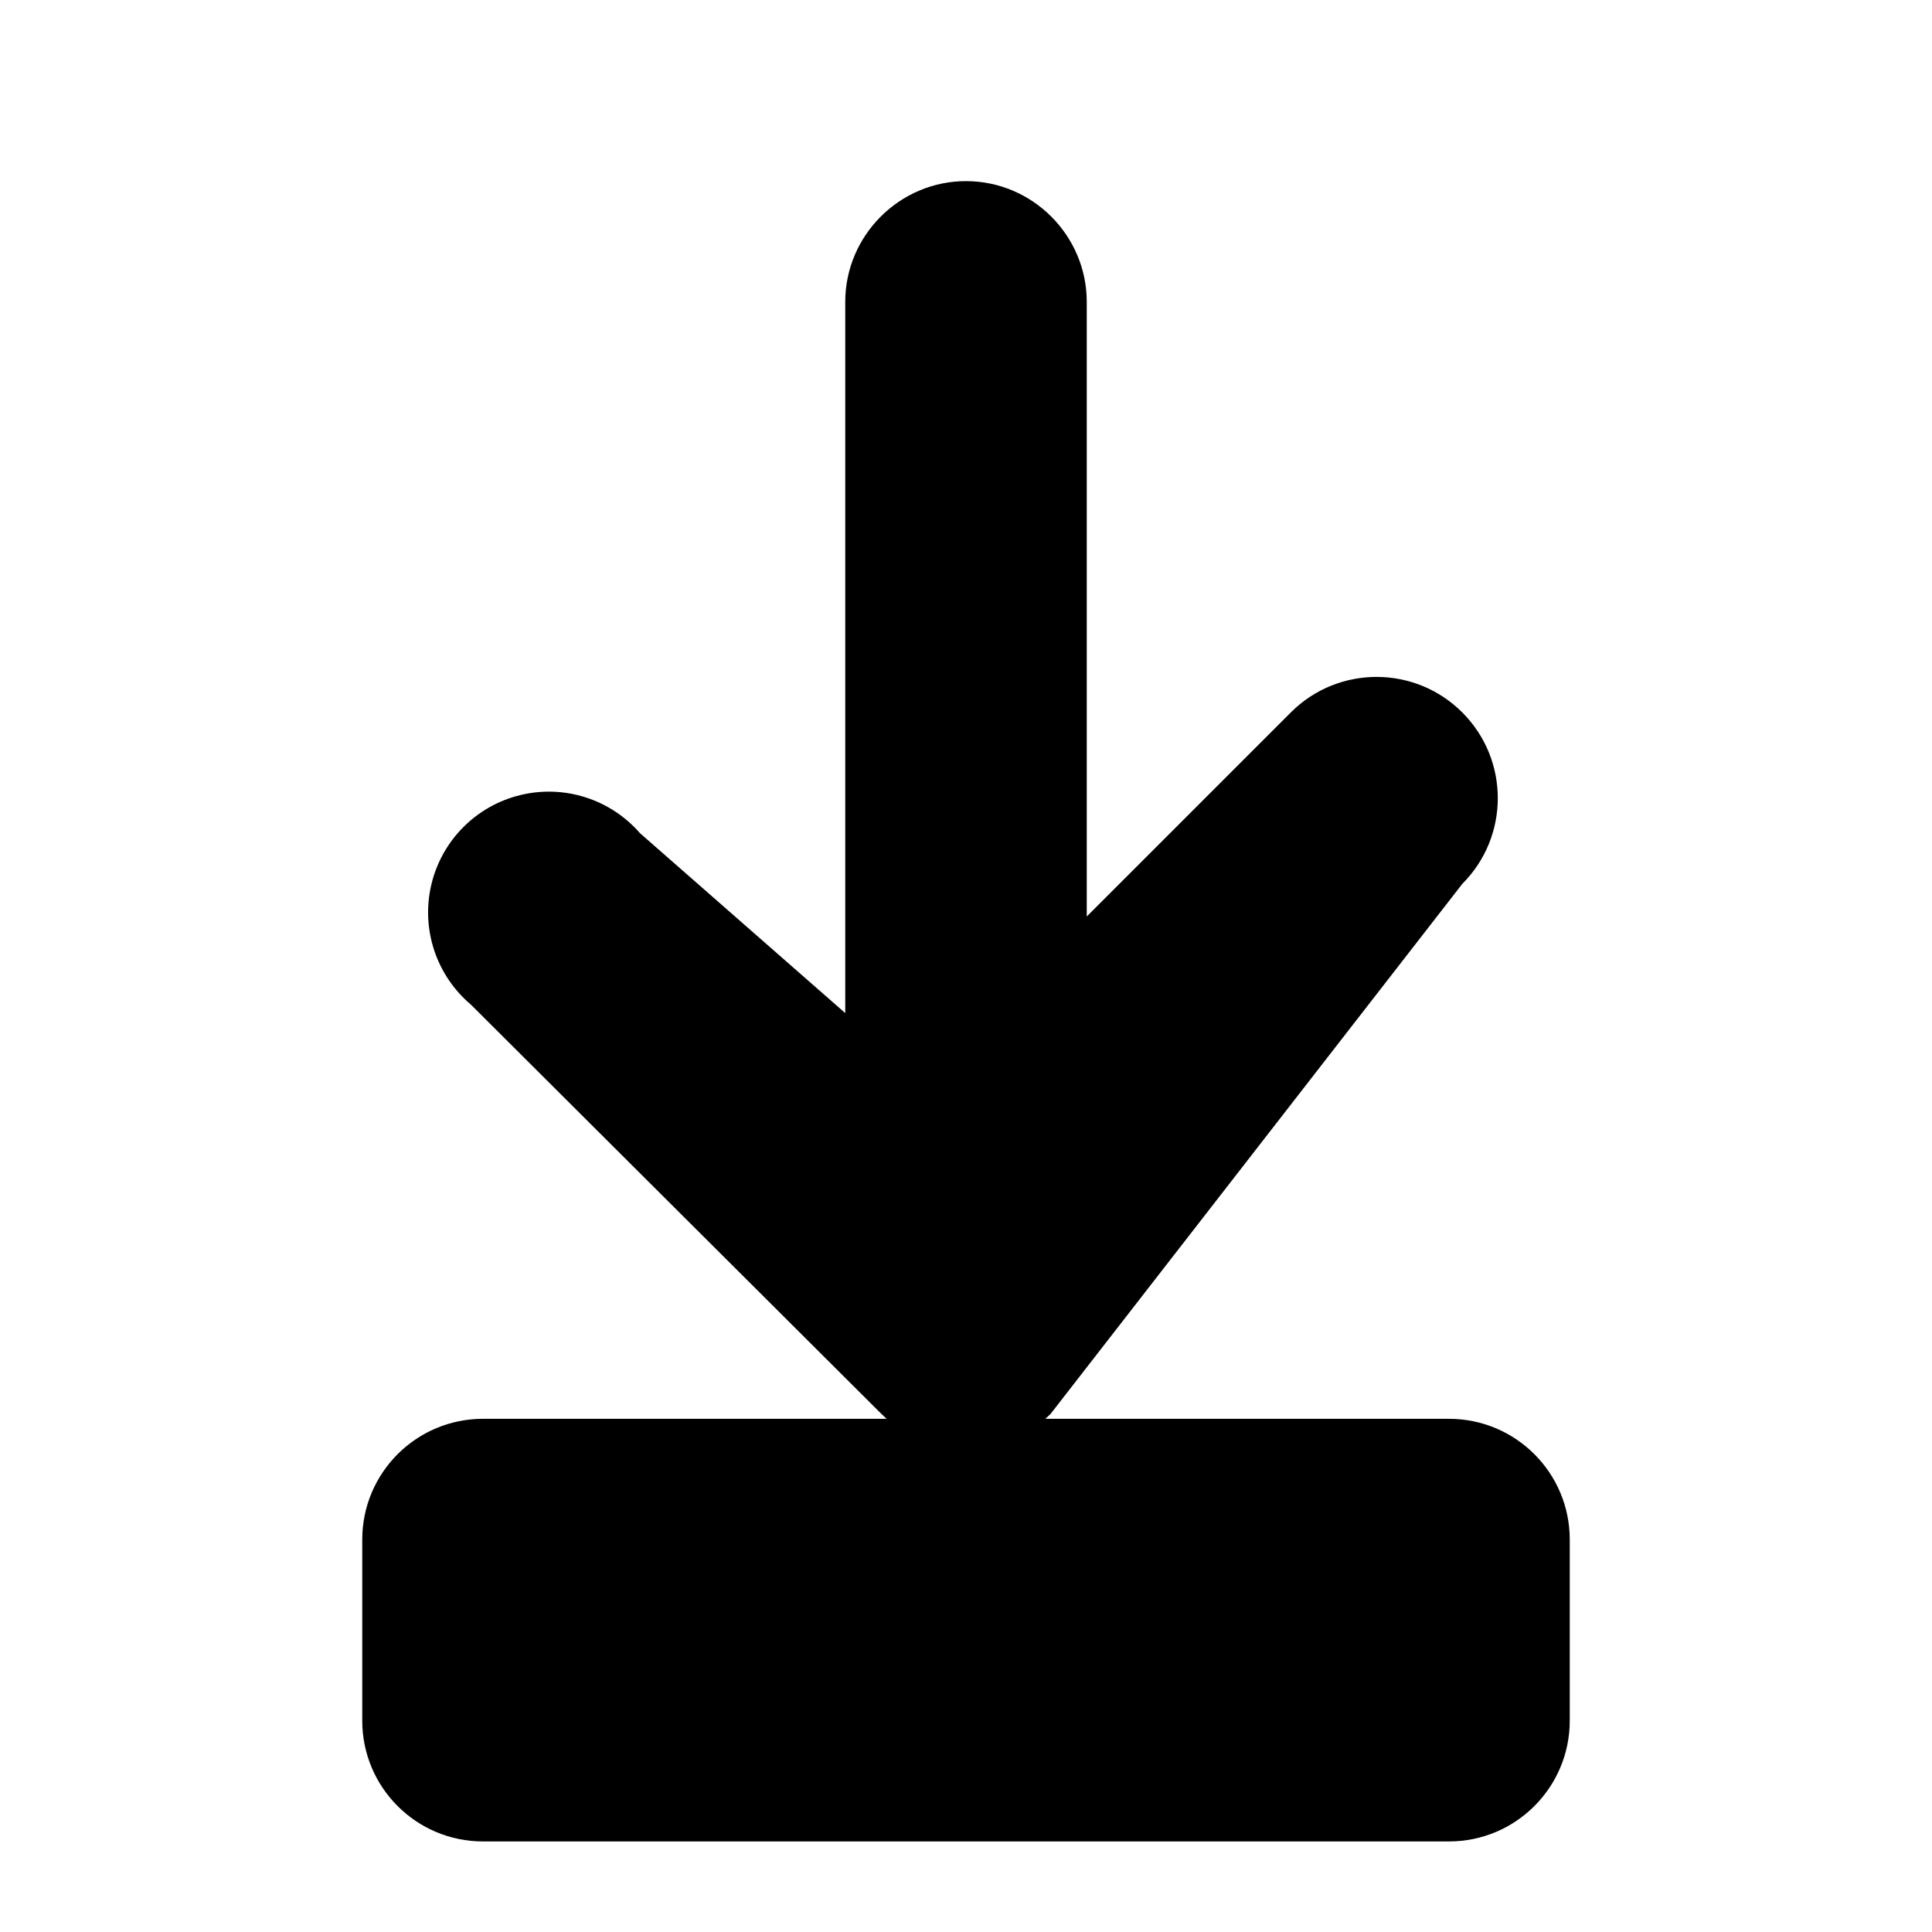
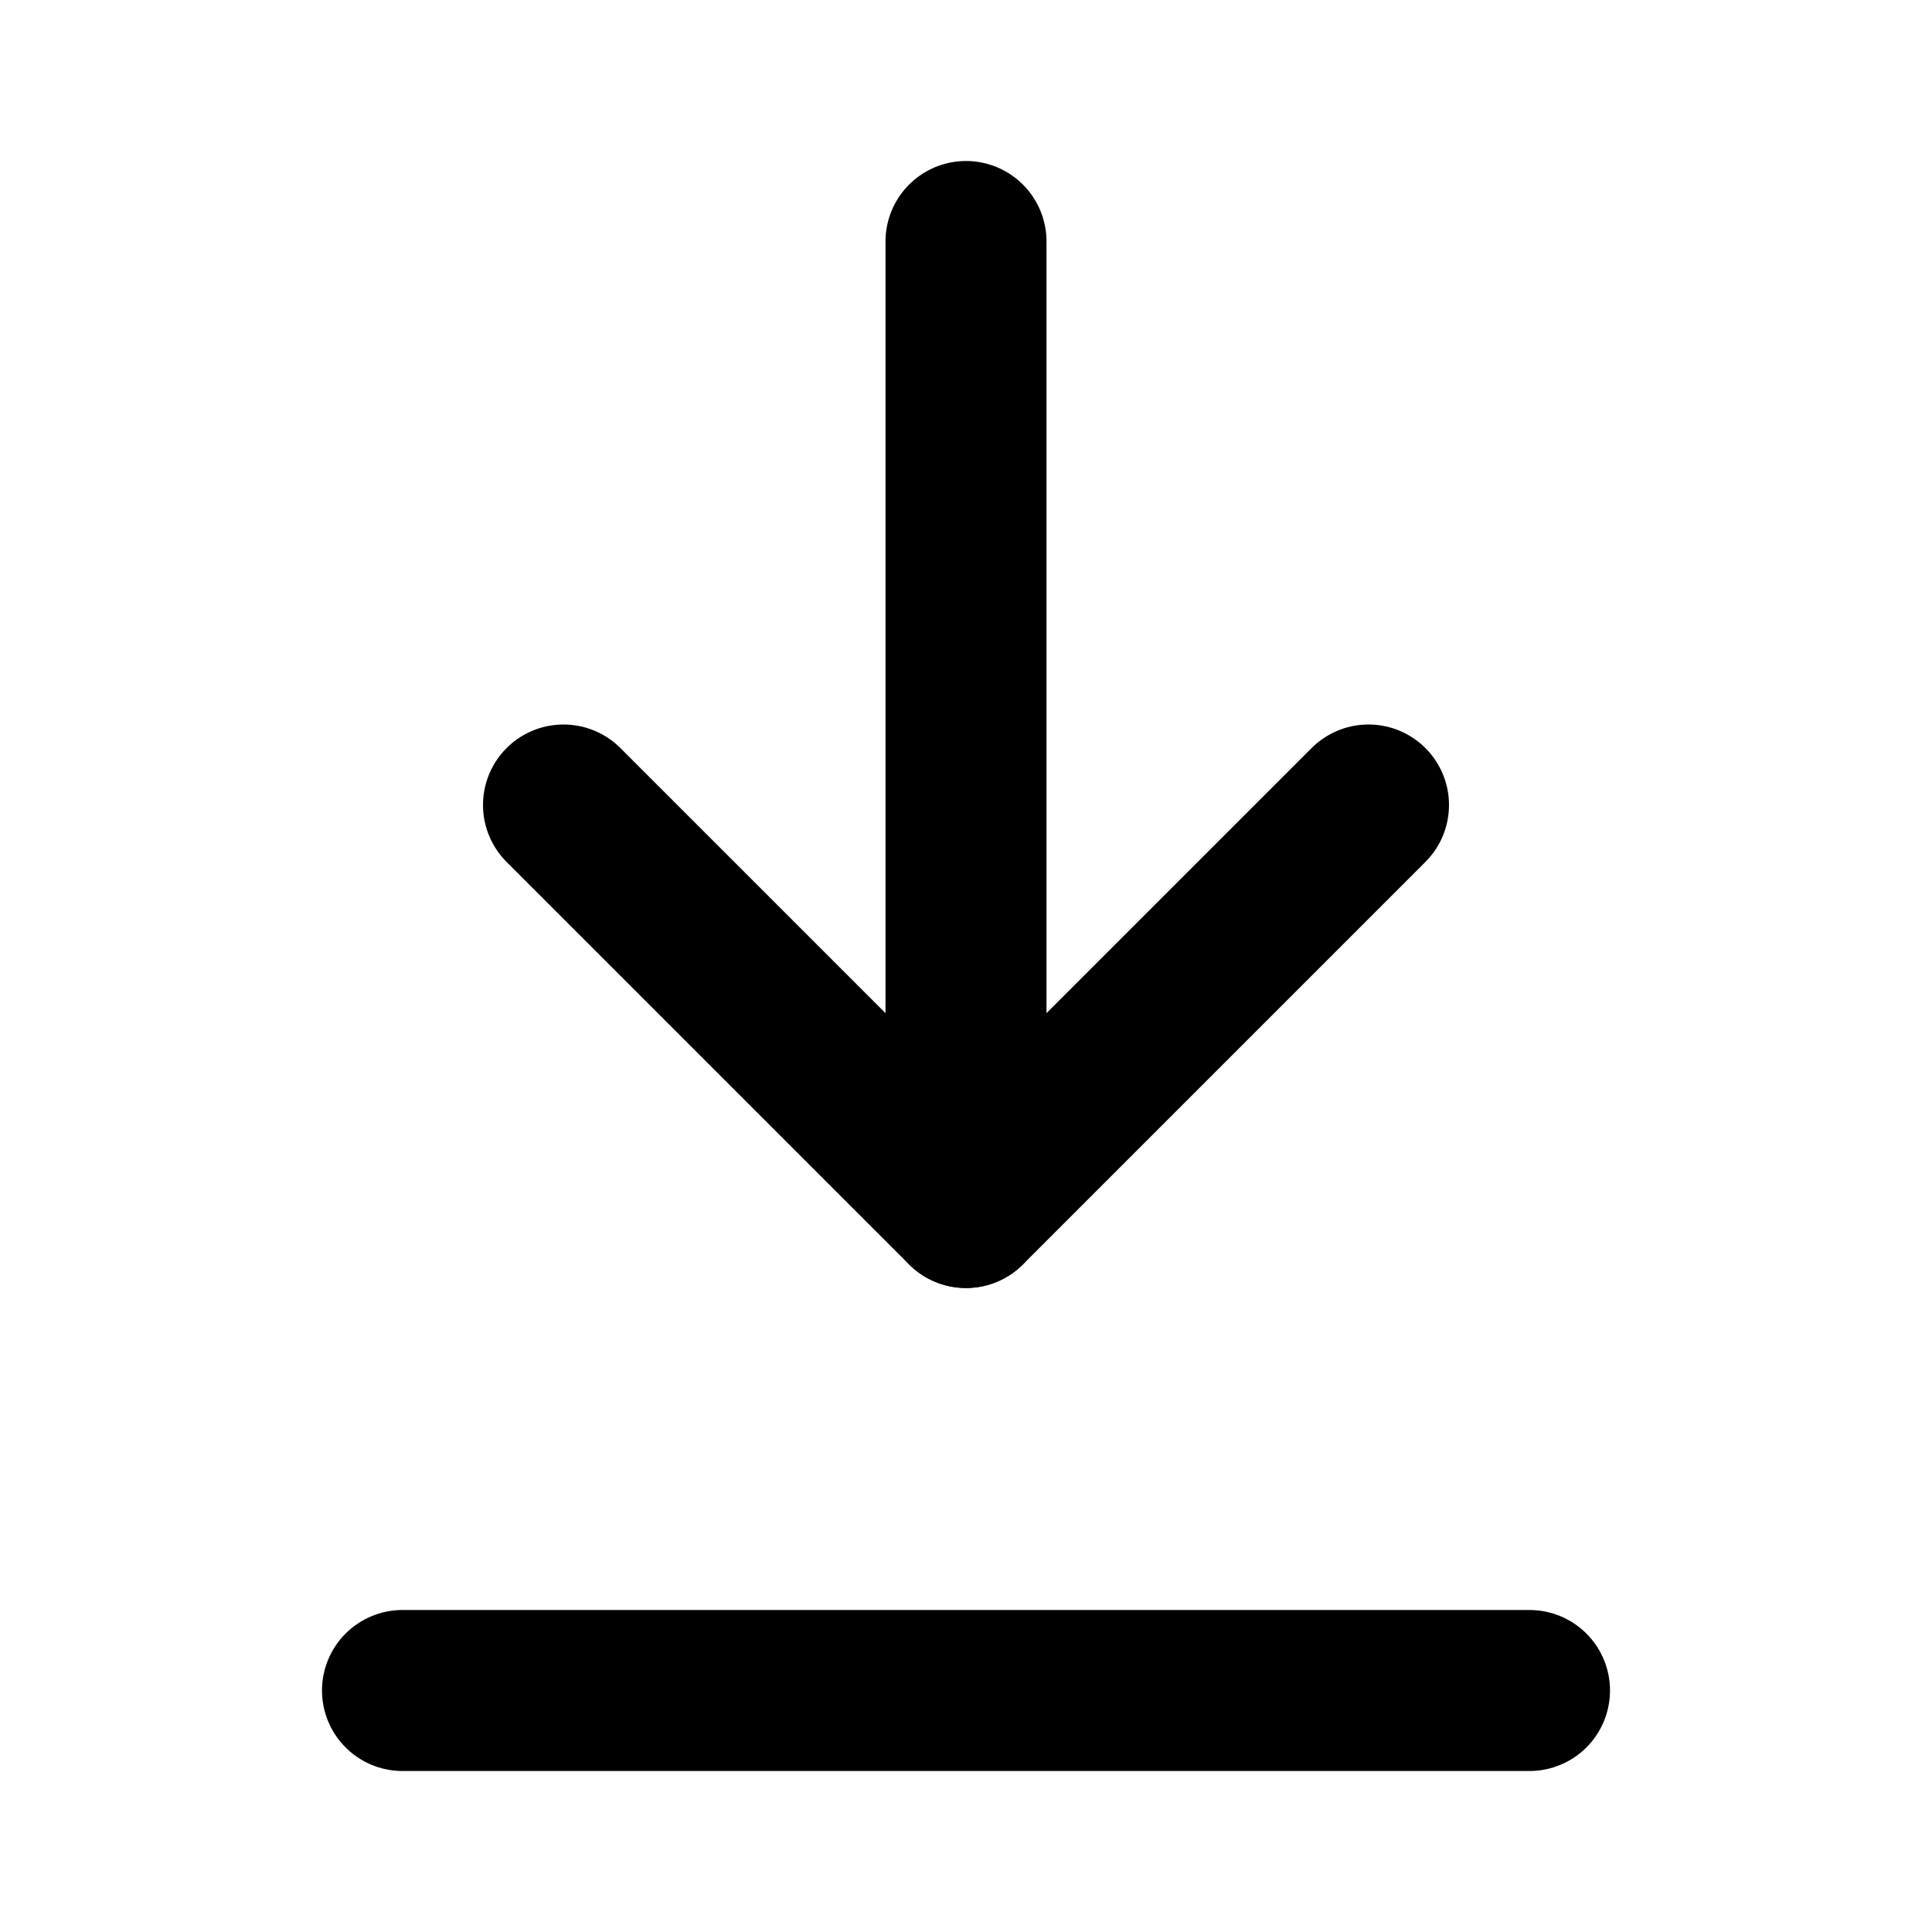
- <svg xmlns="http://www.w3.org/2000/svg" viewBox="0 0 16 16" fill="currentColor">
-   <path d="M8 1.5c.55 0 1 .45 1 1v5.09l1.69-1.69a1 1 0 0 1 1.42 1.42L8.7 11.71a1 1 0 0 1-1.4 0L3.9 8.32a1 1 0 1 1 1.4-1.42L7 8.39V2.5c0-.55.45-1 1-1ZM3 12.75a1 1 0 0 1 1-1h8a1 1 0 0 1 1 1v1.5a1 1 0 0 1-1 1H4a1 1 0 0 1-1-1v-1.5Z" />
+ <svg xmlns="http://www.w3.org/2000/svg" width="24" height="24" viewBox="0 0 24 24" fill="none" stroke="currentColor" stroke-width="2" stroke-linecap="round" stroke-linejoin="round">
+   <path d="M12 3v12" />
+   <path d="M7 10l5 5 5-5" />
+   <path d="M5 21h14" />
</svg>
